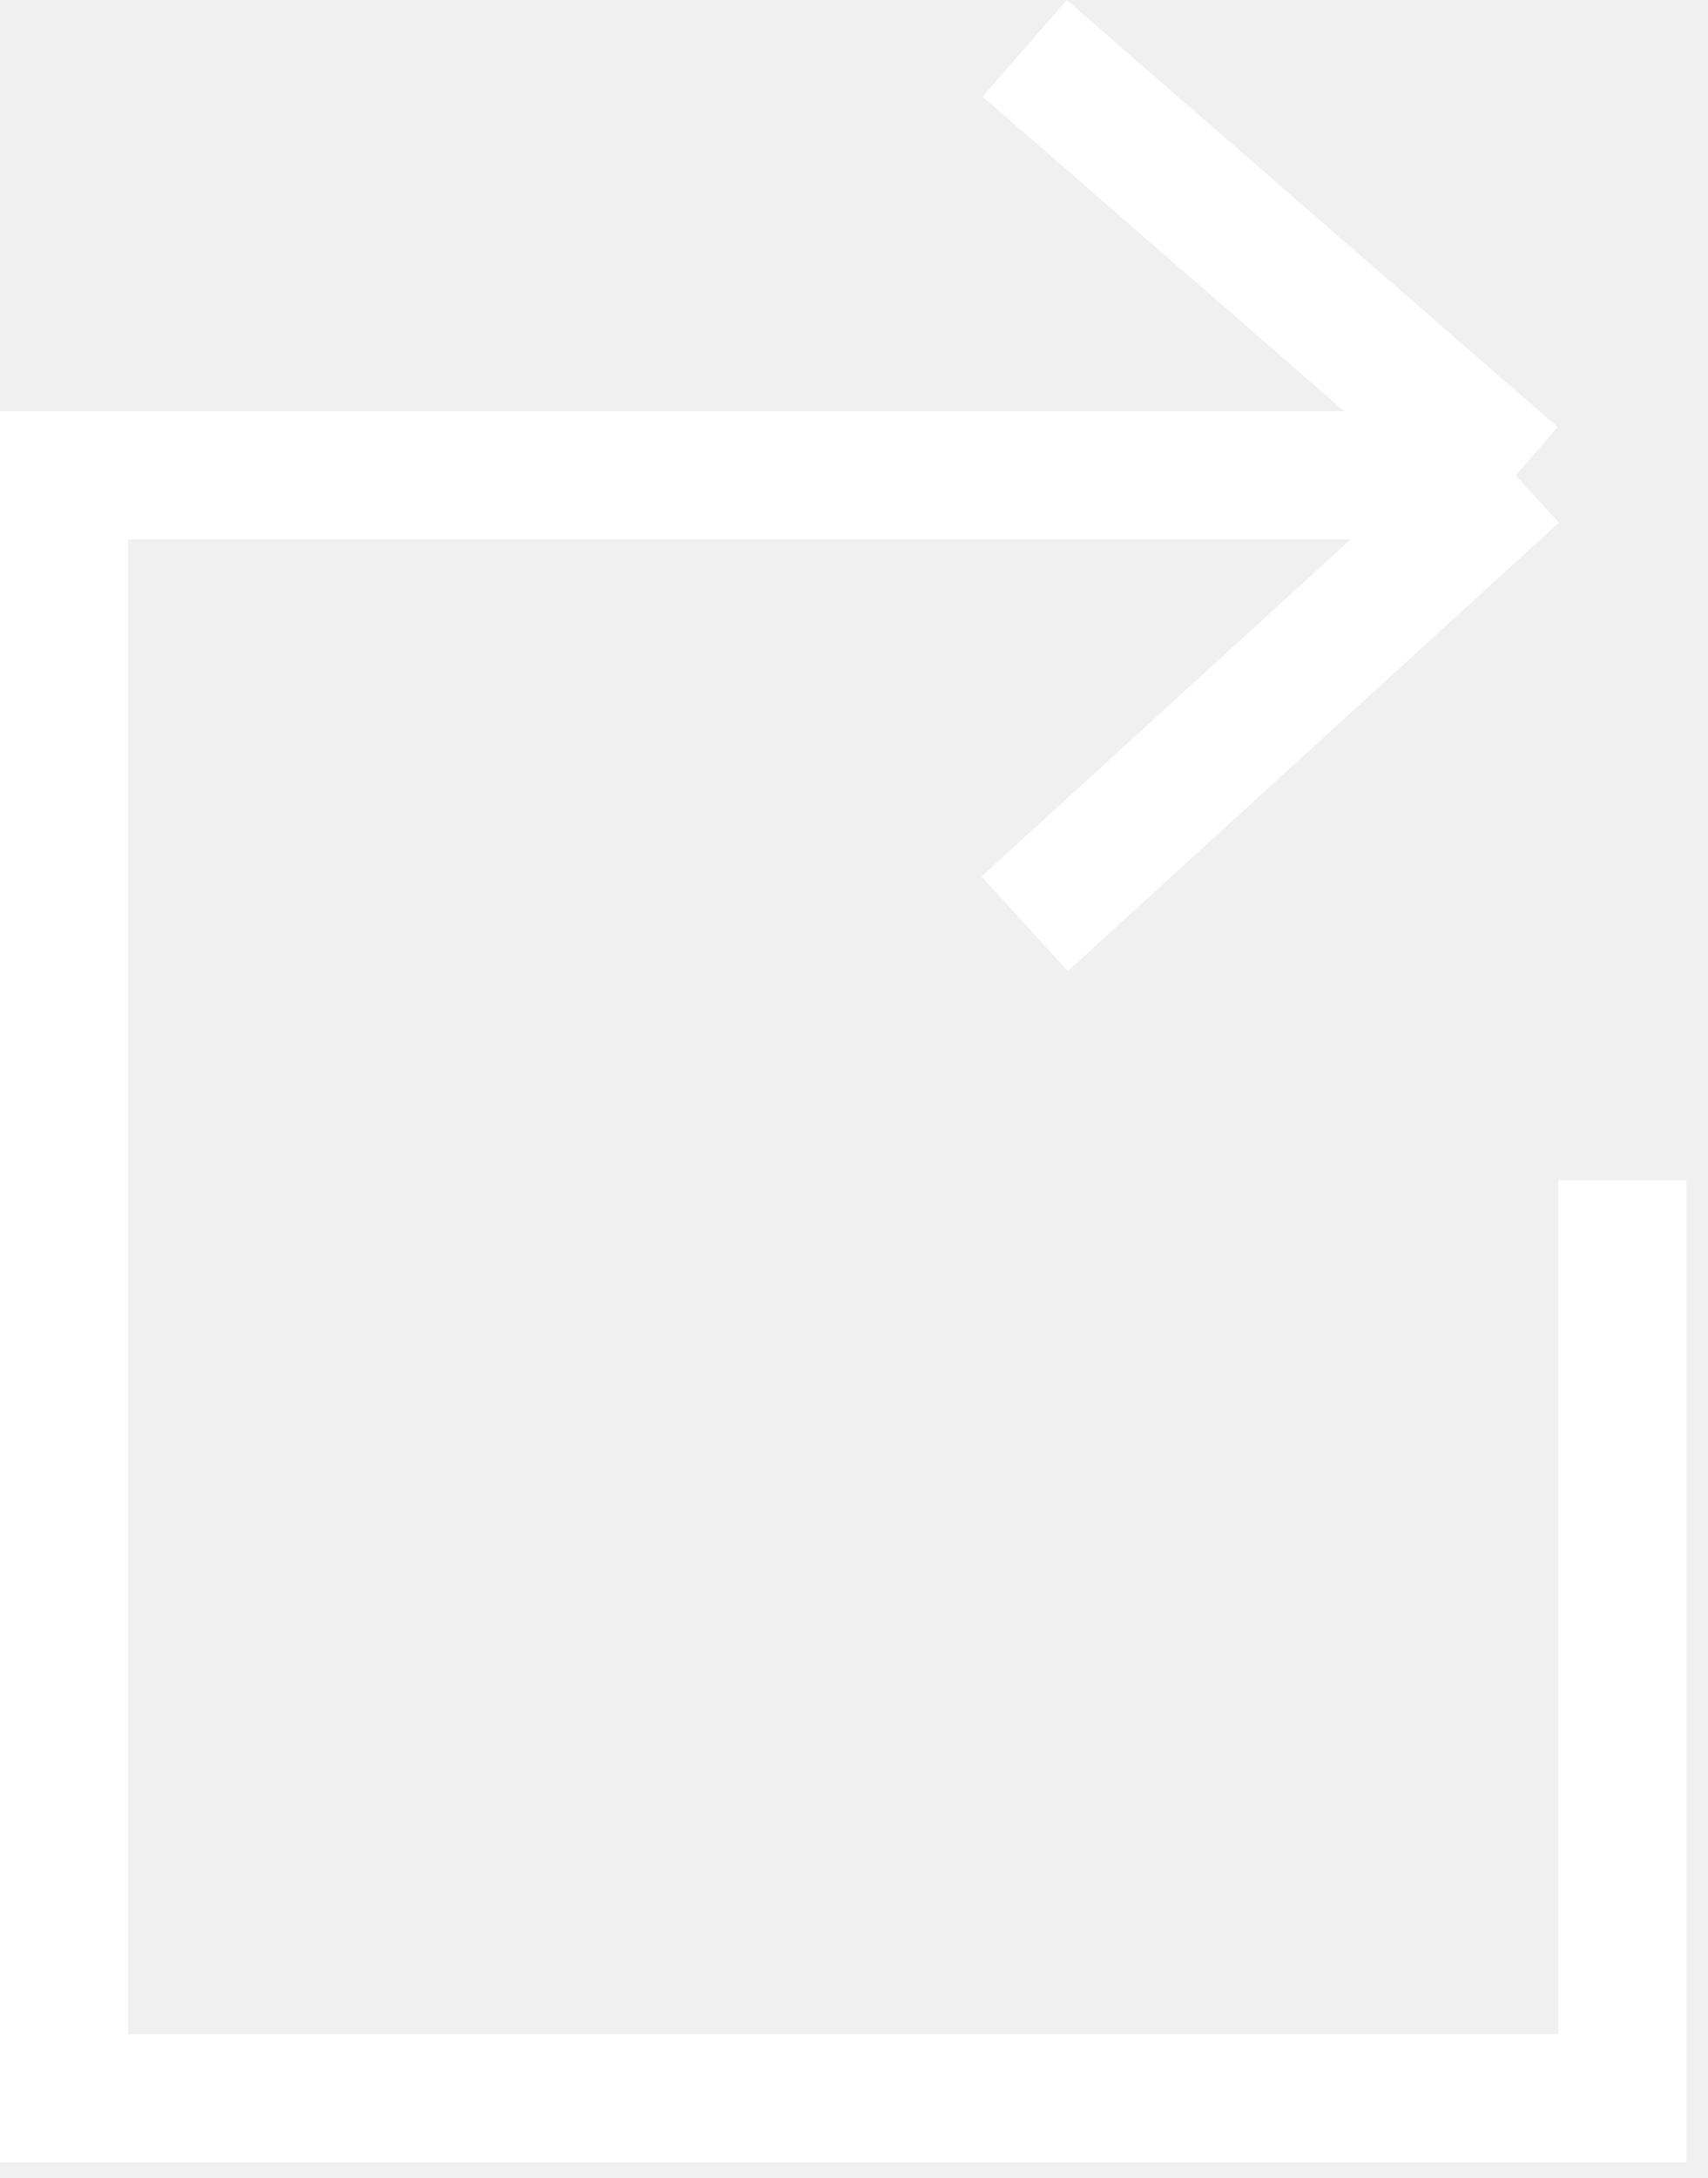
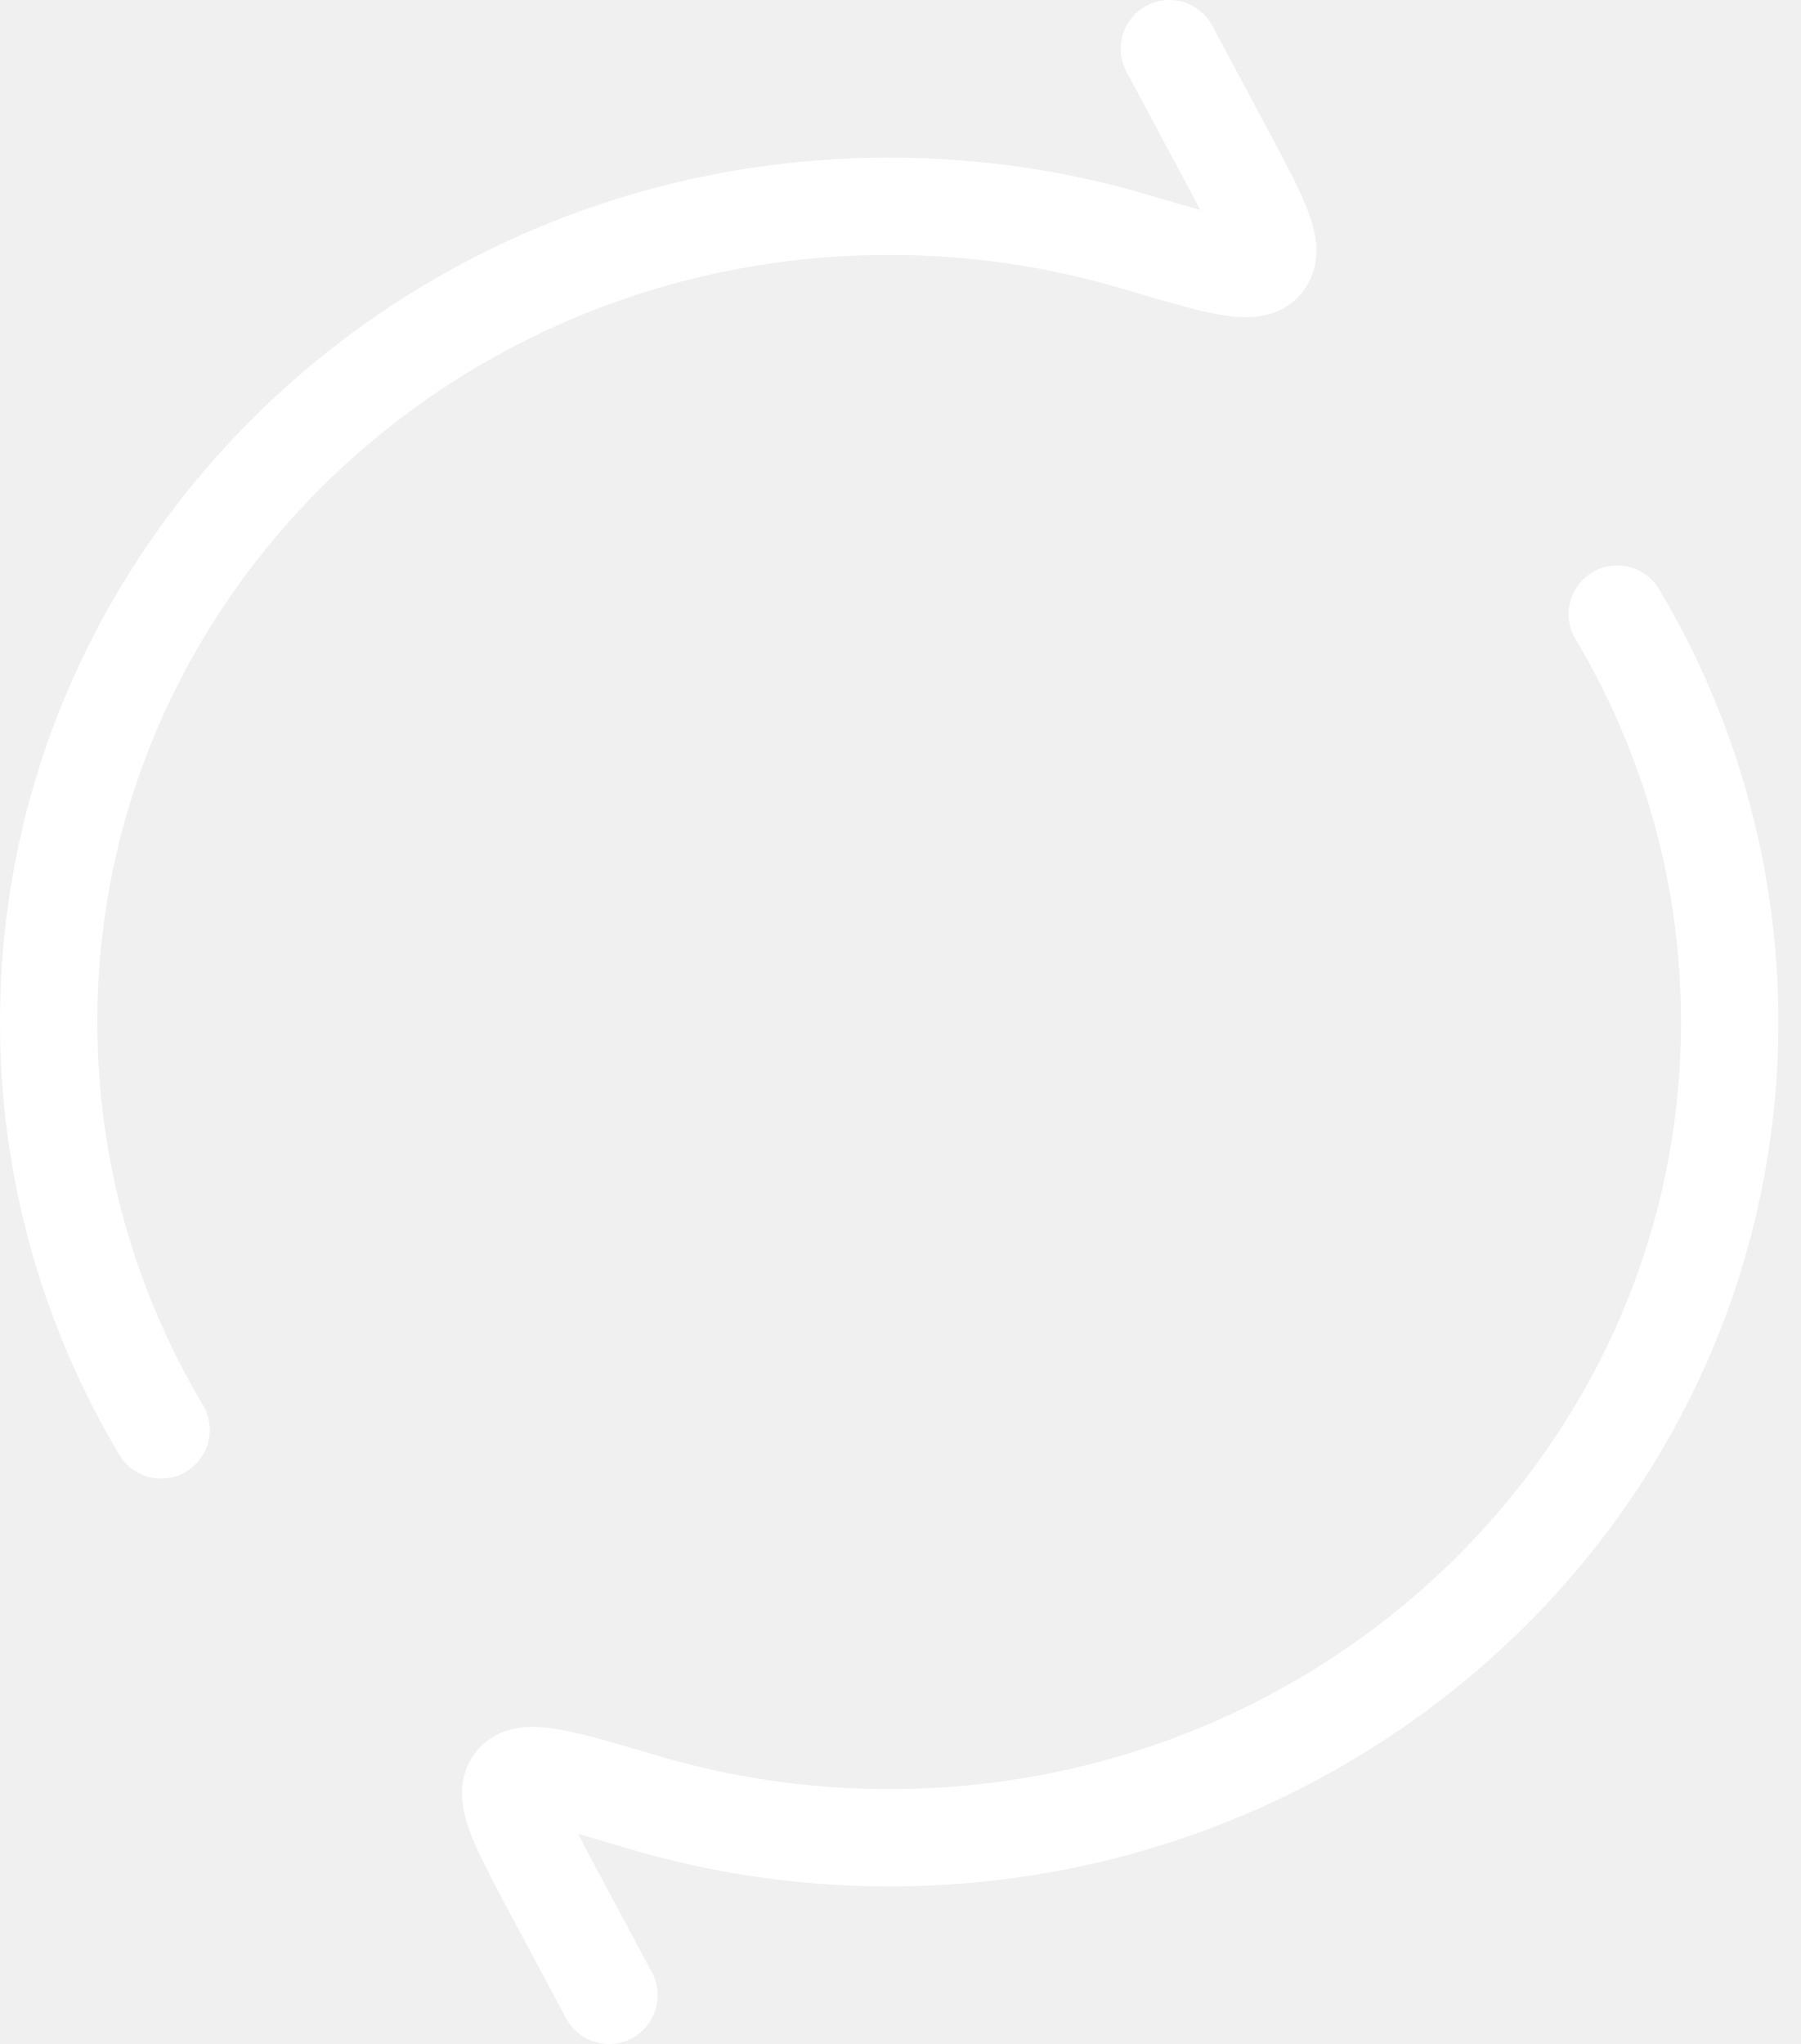
- <svg xmlns="http://www.w3.org/2000/svg" width="40" height="51" viewBox="0 0 40 51" fill="none">
-   <path d="M38 27.632V49.132H1.5V11.132H35.5M35.5 11.132L24 1.132M35.5 11.132L24 21.632" stroke="white" stroke-width="3" />
+ <svg xmlns="http://www.w3.org/2000/svg" width="37" height="42" viewBox="0 0 37 42" fill="none">
+   <path d="M24.03 1L25.117 3.033C25.853 4.407 26.22 5.094 25.977 5.388C25.734 5.682 24.934 5.444 23.333 4.969C21.733 4.494 20.033 4.238 18.273 4.238C8.733 4.238 1 11.743 1 21C1 24.053 1.841 26.916 3.311 29.381M12.515 41L11.428 38.968C10.693 37.594 10.325 36.907 10.568 36.613C10.811 36.319 11.612 36.556 13.213 37.031C14.813 37.507 16.512 37.762 18.273 37.762C27.812 37.762 35.545 30.258 35.545 21C35.545 17.947 34.704 15.085 33.235 12.619" stroke="white" stroke-width="2" stroke-linecap="round" stroke-linejoin="round" />
</svg>
